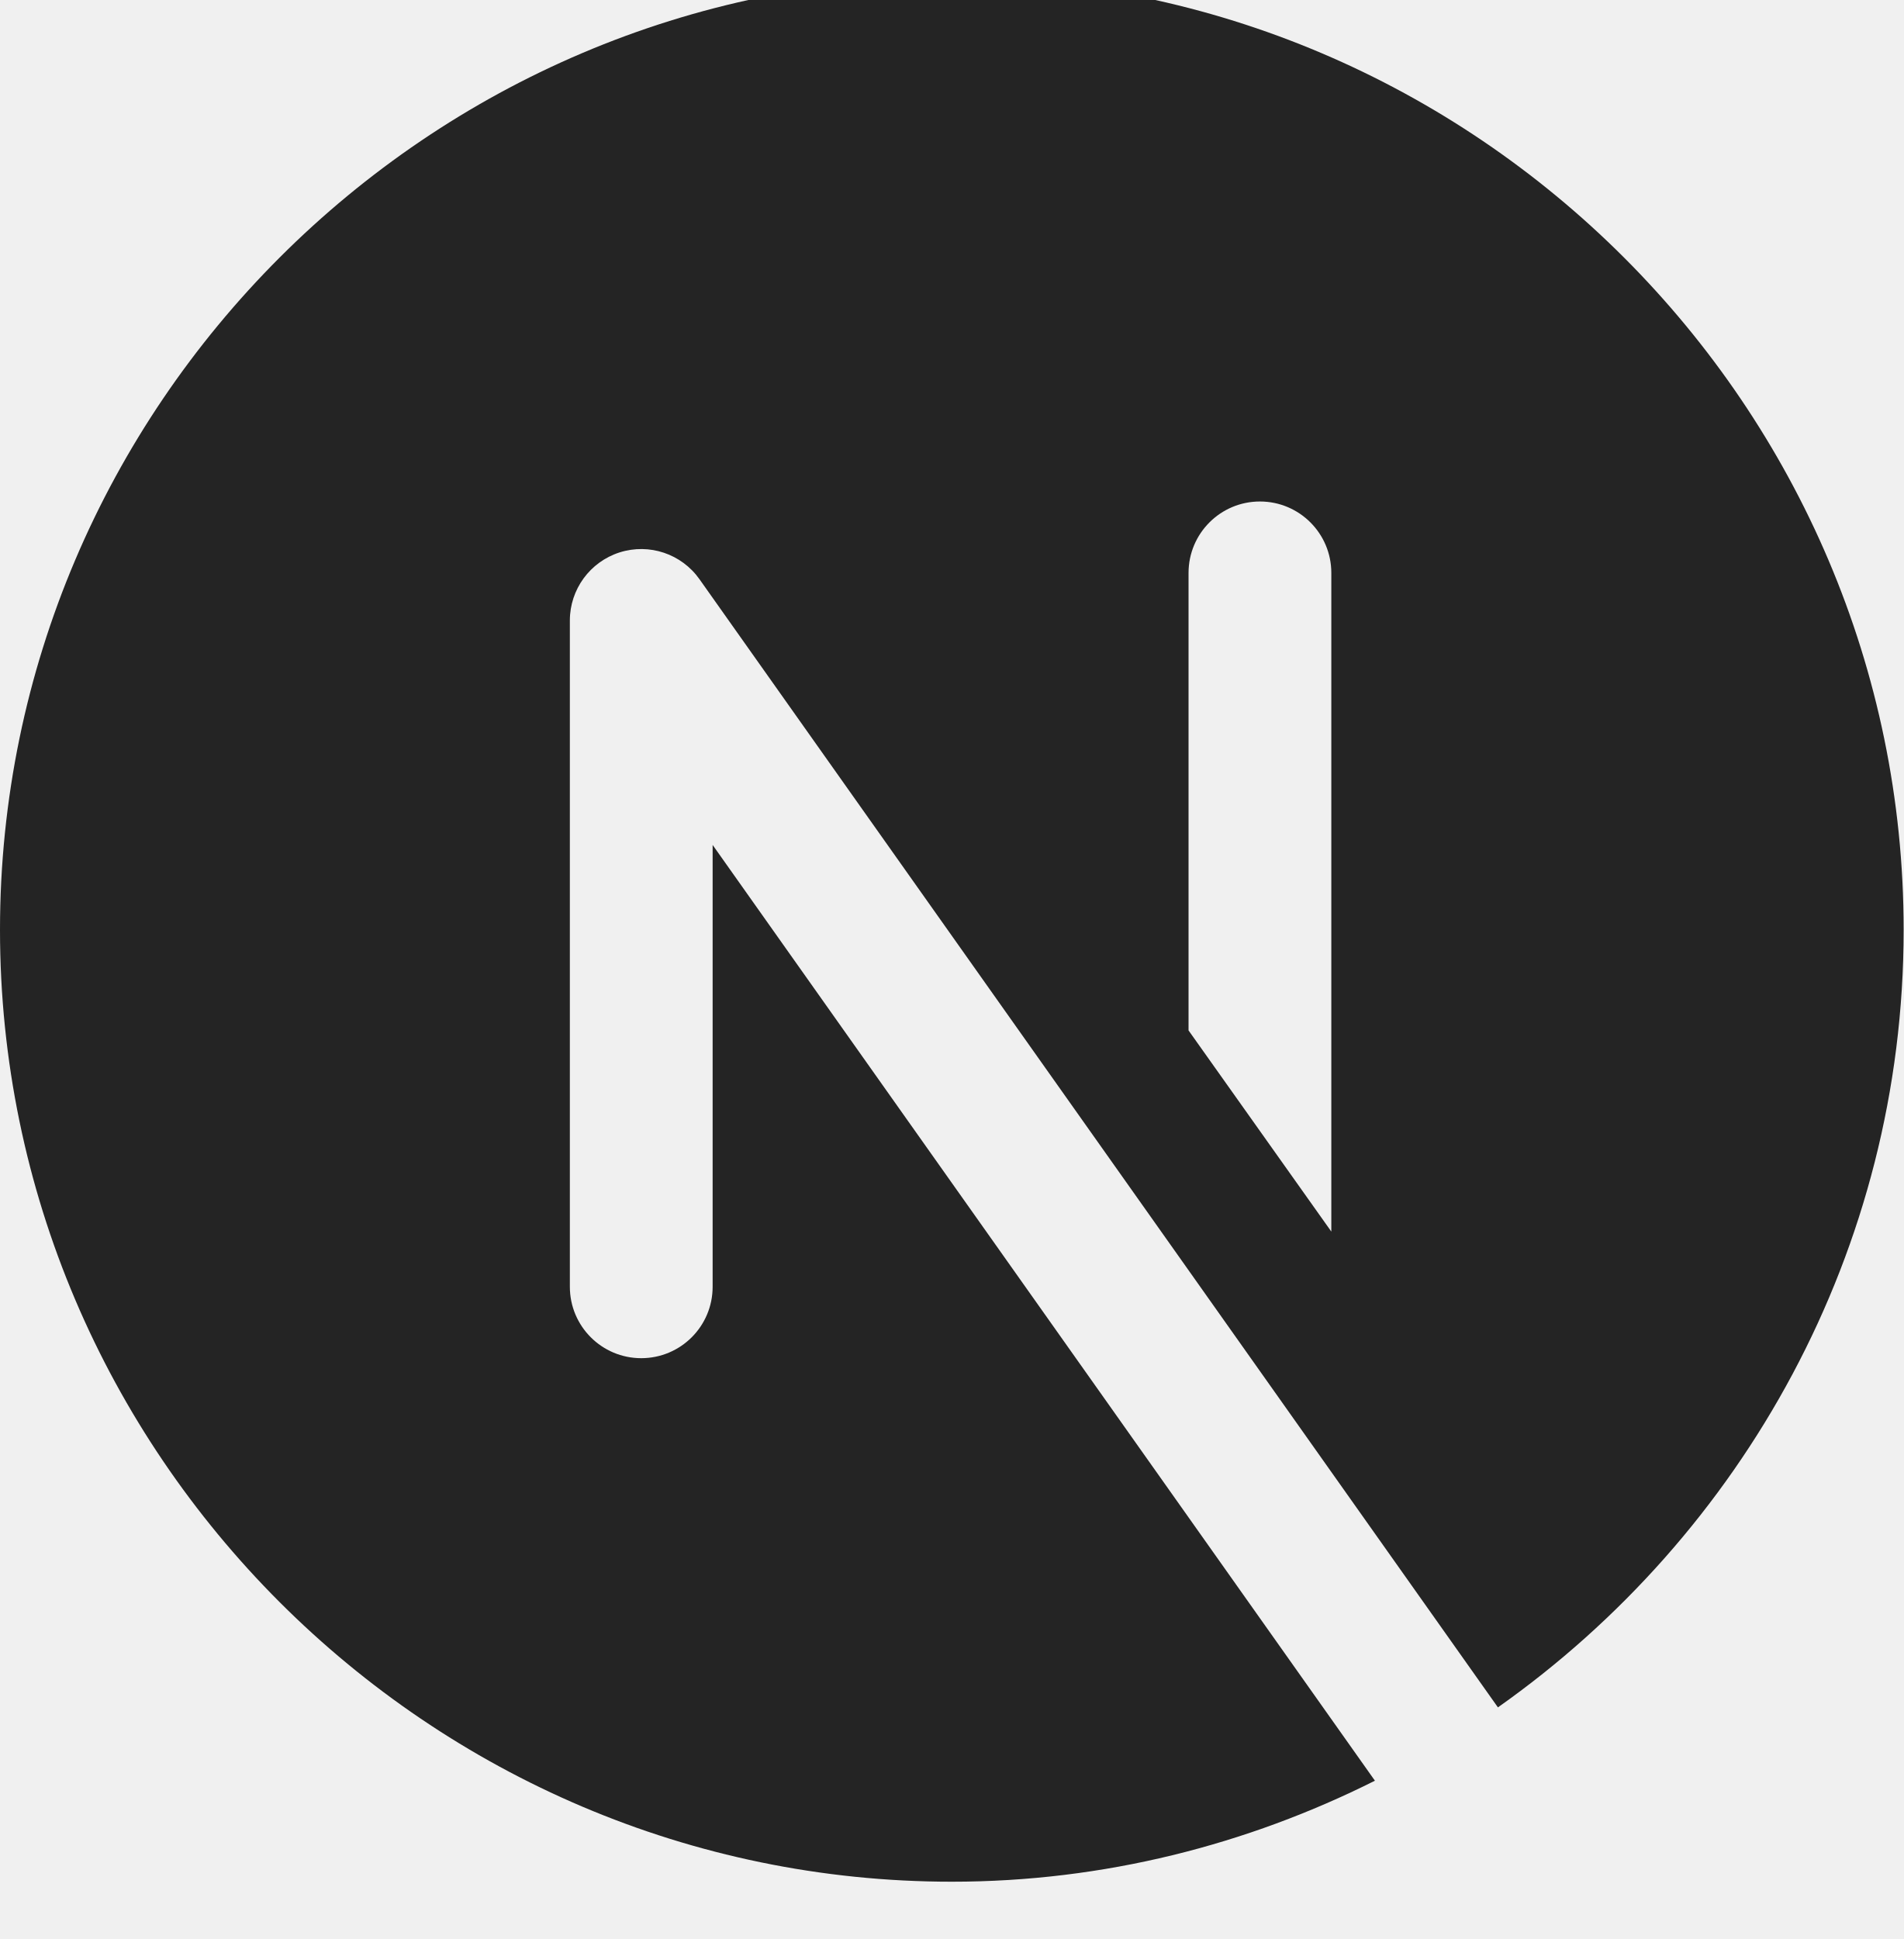
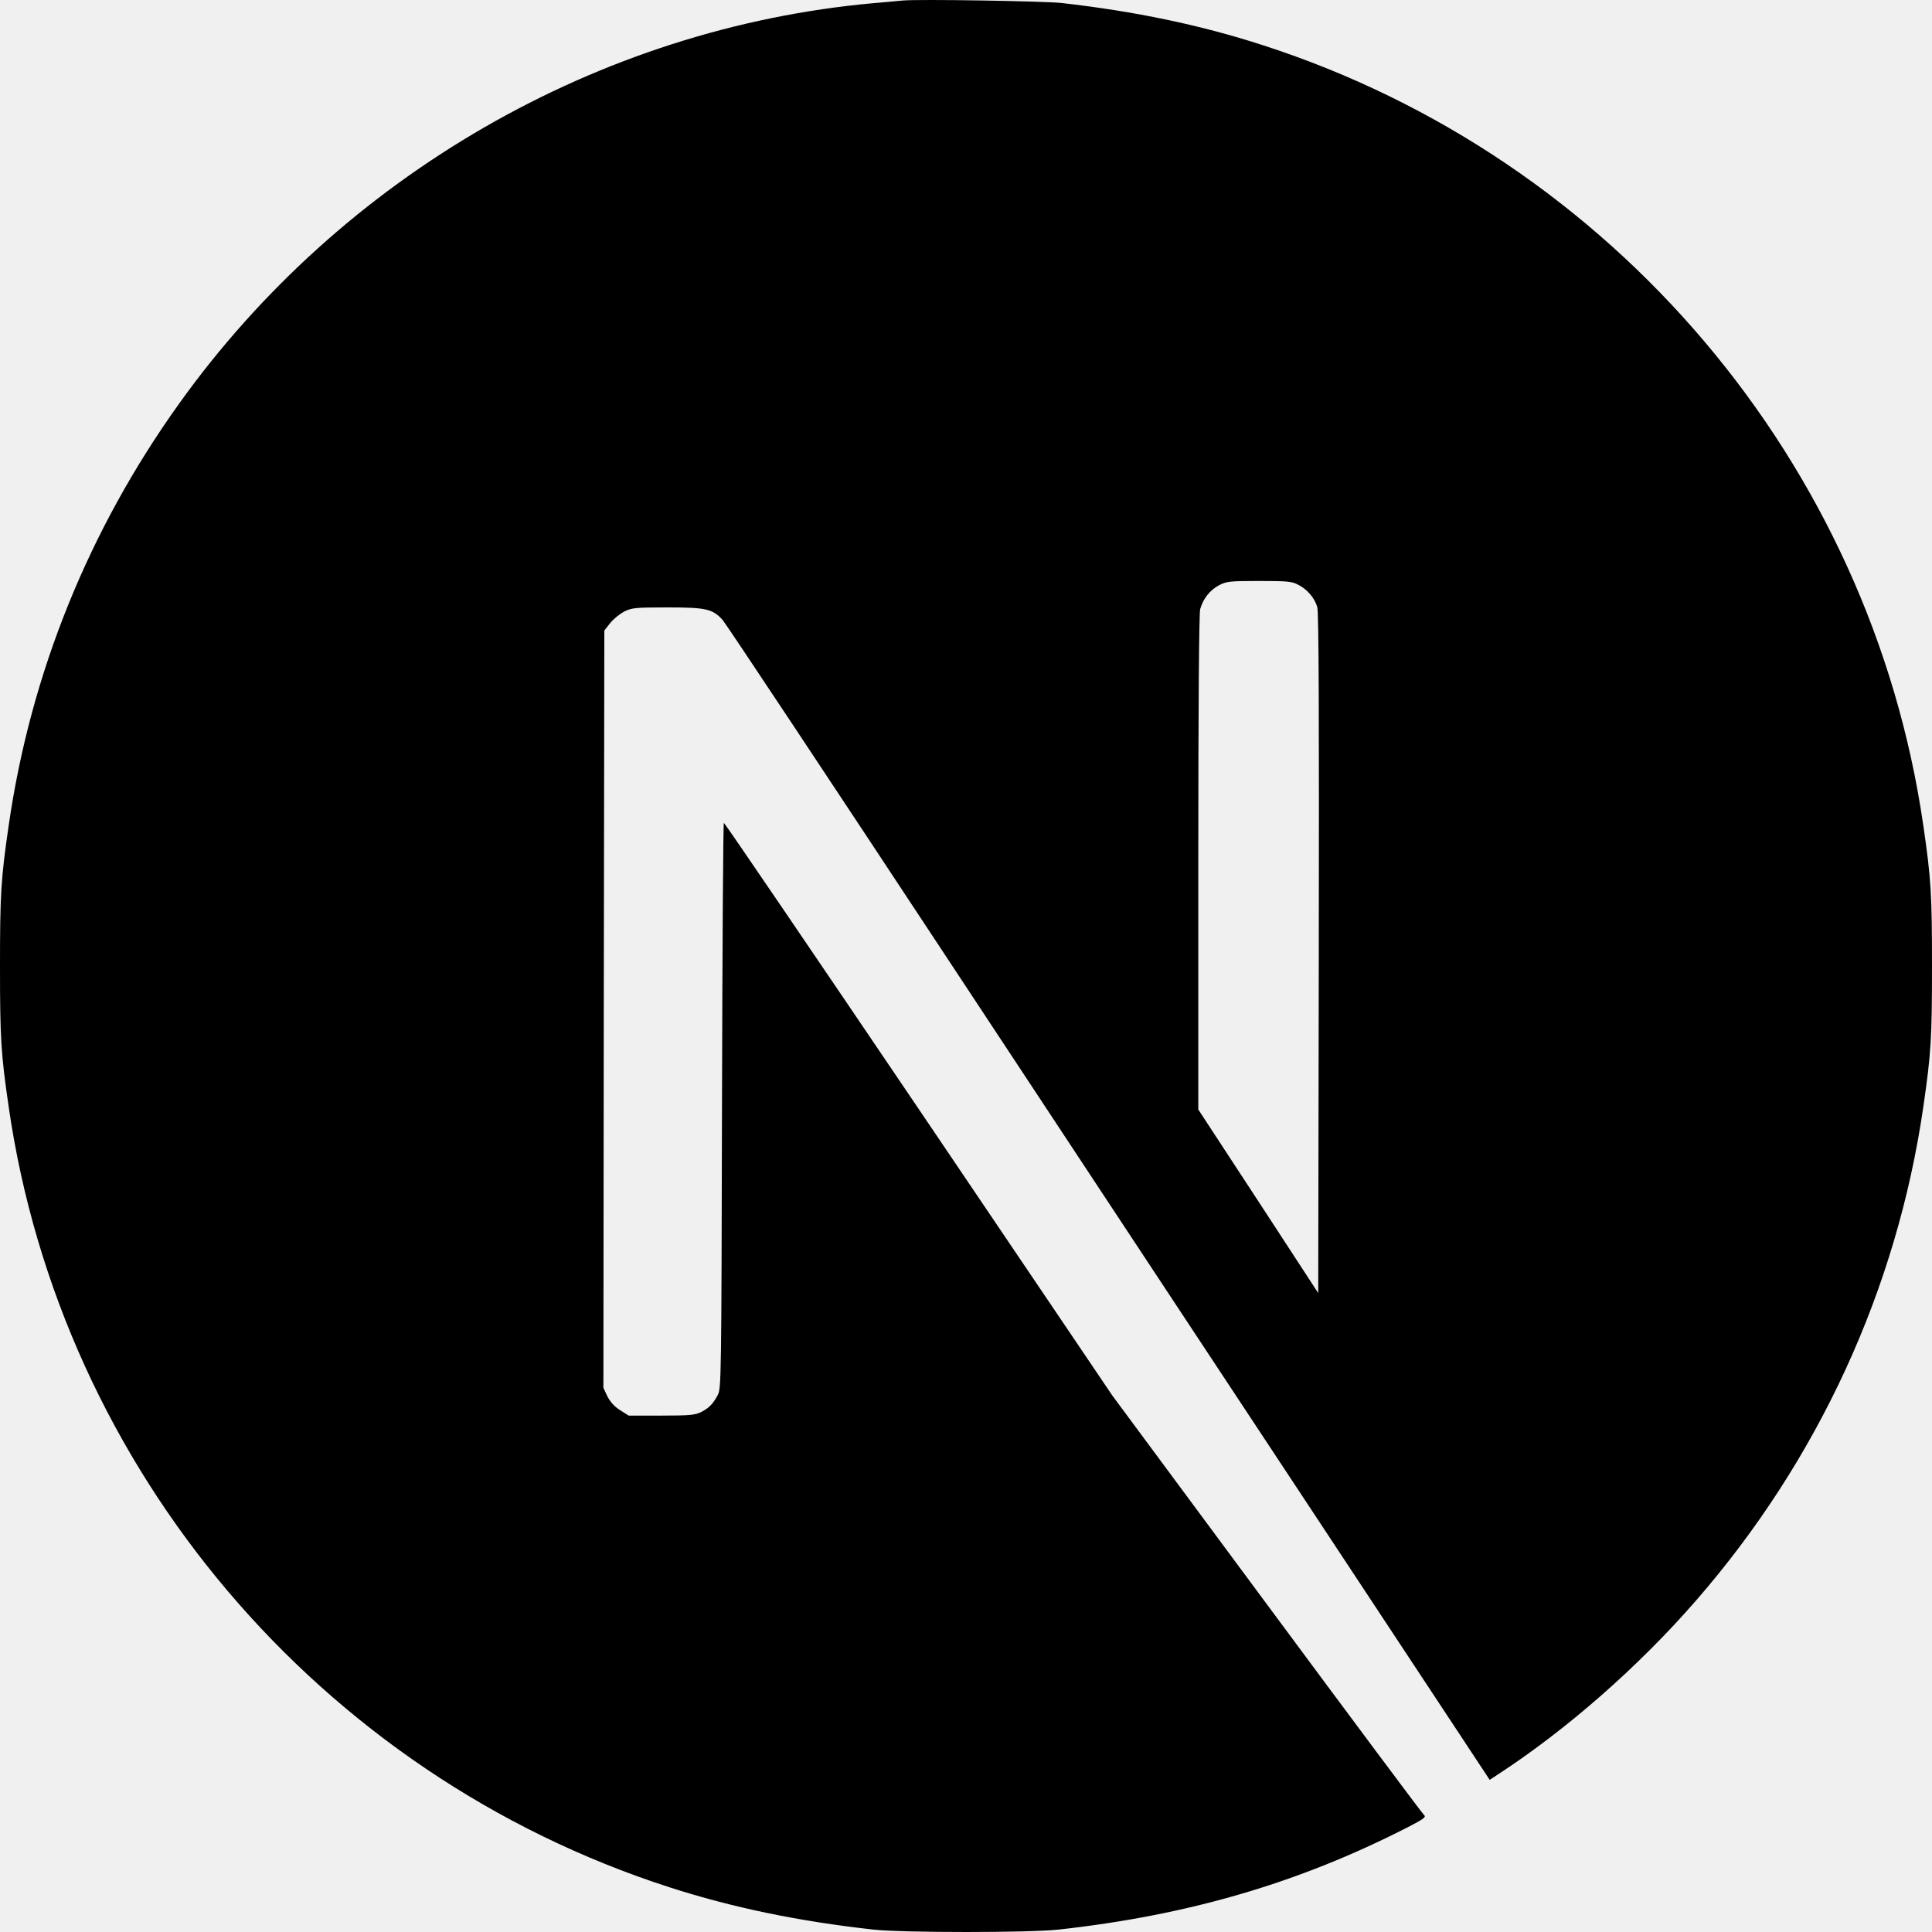
- <svg xmlns="http://www.w3.org/2000/svg" width="54" height="55" viewBox="0 0 54 55" fill="none">
-   <g clipPath="url(#clip0_83_1590)">
-     <path d="M20.215 36.5C20.215 37.618 19.309 38.525 18.19 38.525C17.071 38.525 16.165 37.618 16.165 36.5V17.6C16.165 16.718 16.736 15.938 17.576 15.669C18.419 15.402 19.333 15.71 19.842 16.43L42.491 48.43C49.433 43.532 54 35.467 54 26.375C54 11.525 41.85 -0.625 27 -0.625C12.15 -0.625 0 11.525 0 26.375C0 41.225 12.15 53.375 27 53.375C31.309 53.375 35.378 52.326 39.002 50.51L20.215 23.967V36.5ZM33.715 16.25C33.715 15.132 34.621 14.225 35.74 14.225C36.859 14.225 37.765 15.132 37.765 16.25V34.934L33.715 29.228V16.25Z" fill="#242424" fillOpacity="0.7" />
+ <svg xmlns="http://www.w3.org/2000/svg" width="800px" height="800px" viewBox="0 0 256 256" version="1.1" preserveAspectRatio="xMidYMid">
+   <g>
+     <path d="M119.617,0.069 C119.066,0.119 117.315,0.294 115.738,0.419 C79.378,3.697 45.319,23.313 23.748,53.463 C11.736,70.227 4.054,89.243 1.151,109.385 C0.125,116.415 0,118.492 0,128.025 C0,137.558 0.125,139.635 1.151,146.666 C8.108,194.73 42.316,235.114 88.712,250.076 C97.02,252.754 105.778,254.58 115.738,255.681 C119.617,256.106 136.383,256.106 140.262,255.681 C157.454,253.779 172.018,249.526 186.382,242.195 C188.584,241.069 189.01,240.769 188.709,240.518 C188.509,240.368 179.125,227.783 167.864,212.57 L147.394,184.922 L121.744,146.966 C107.63,126.098 96.019,109.034 95.919,109.034 C95.819,109.009 95.718,125.873 95.668,146.465 C95.593,182.52 95.568,183.971 95.118,184.822 C94.467,186.048 93.967,186.549 92.916,187.099 C92.115,187.499 91.414,187.574 87.636,187.574 L83.306,187.574 L82.155,186.849 C81.404,186.373 80.854,185.748 80.479,185.022 L79.953,183.896 L80.003,133.73 L80.078,83.538 L80.854,82.562 C81.254,82.037 82.105,81.361 82.706,81.036 C83.732,80.536 84.132,80.486 88.461,80.486 C93.566,80.486 94.417,80.686 95.743,82.137 C96.119,82.537 110.007,103.455 126.624,128.651 C143.24,153.846 165.962,188.25 177.123,205.139 L197.393,235.84 L198.419,235.164 C207.503,229.259 217.112,220.852 224.719,212.095 C240.91,193.504 251.345,170.836 254.849,146.666 C255.875,139.635 256,137.558 256,128.025 C256,118.492 255.875,116.415 254.849,109.385 C247.892,61.32 213.684,20.936 167.288,5.974 C159.105,3.322 150.397,1.495 140.637,0.394 C138.235,0.144 121.694,-0.131 119.617,0.069 L119.617,0.069 Z M172.018,77.483 C173.219,78.084 174.195,79.235 174.545,80.436 C174.746,81.086 174.796,94.998 174.746,126.349 L174.671,171.336 L166.738,159.176 L158.78,147.016 L158.78,114.314 C158.78,93.171 158.88,81.286 159.03,80.711 C159.431,79.31 160.307,78.209 161.508,77.558 C162.534,77.033 162.909,76.983 166.838,76.983 C170.542,76.983 171.192,77.033 172.018,77.483 Z" fill="#000000">
+ 
+ </path>
  </g>
-   <defs>
-     <clipPath id="clip0_83_1590">
-       <rect width="54" height="54" fill="white" transform="translate(0 0.5)" />
-     </clipPath>
-   </defs>
</svg>
